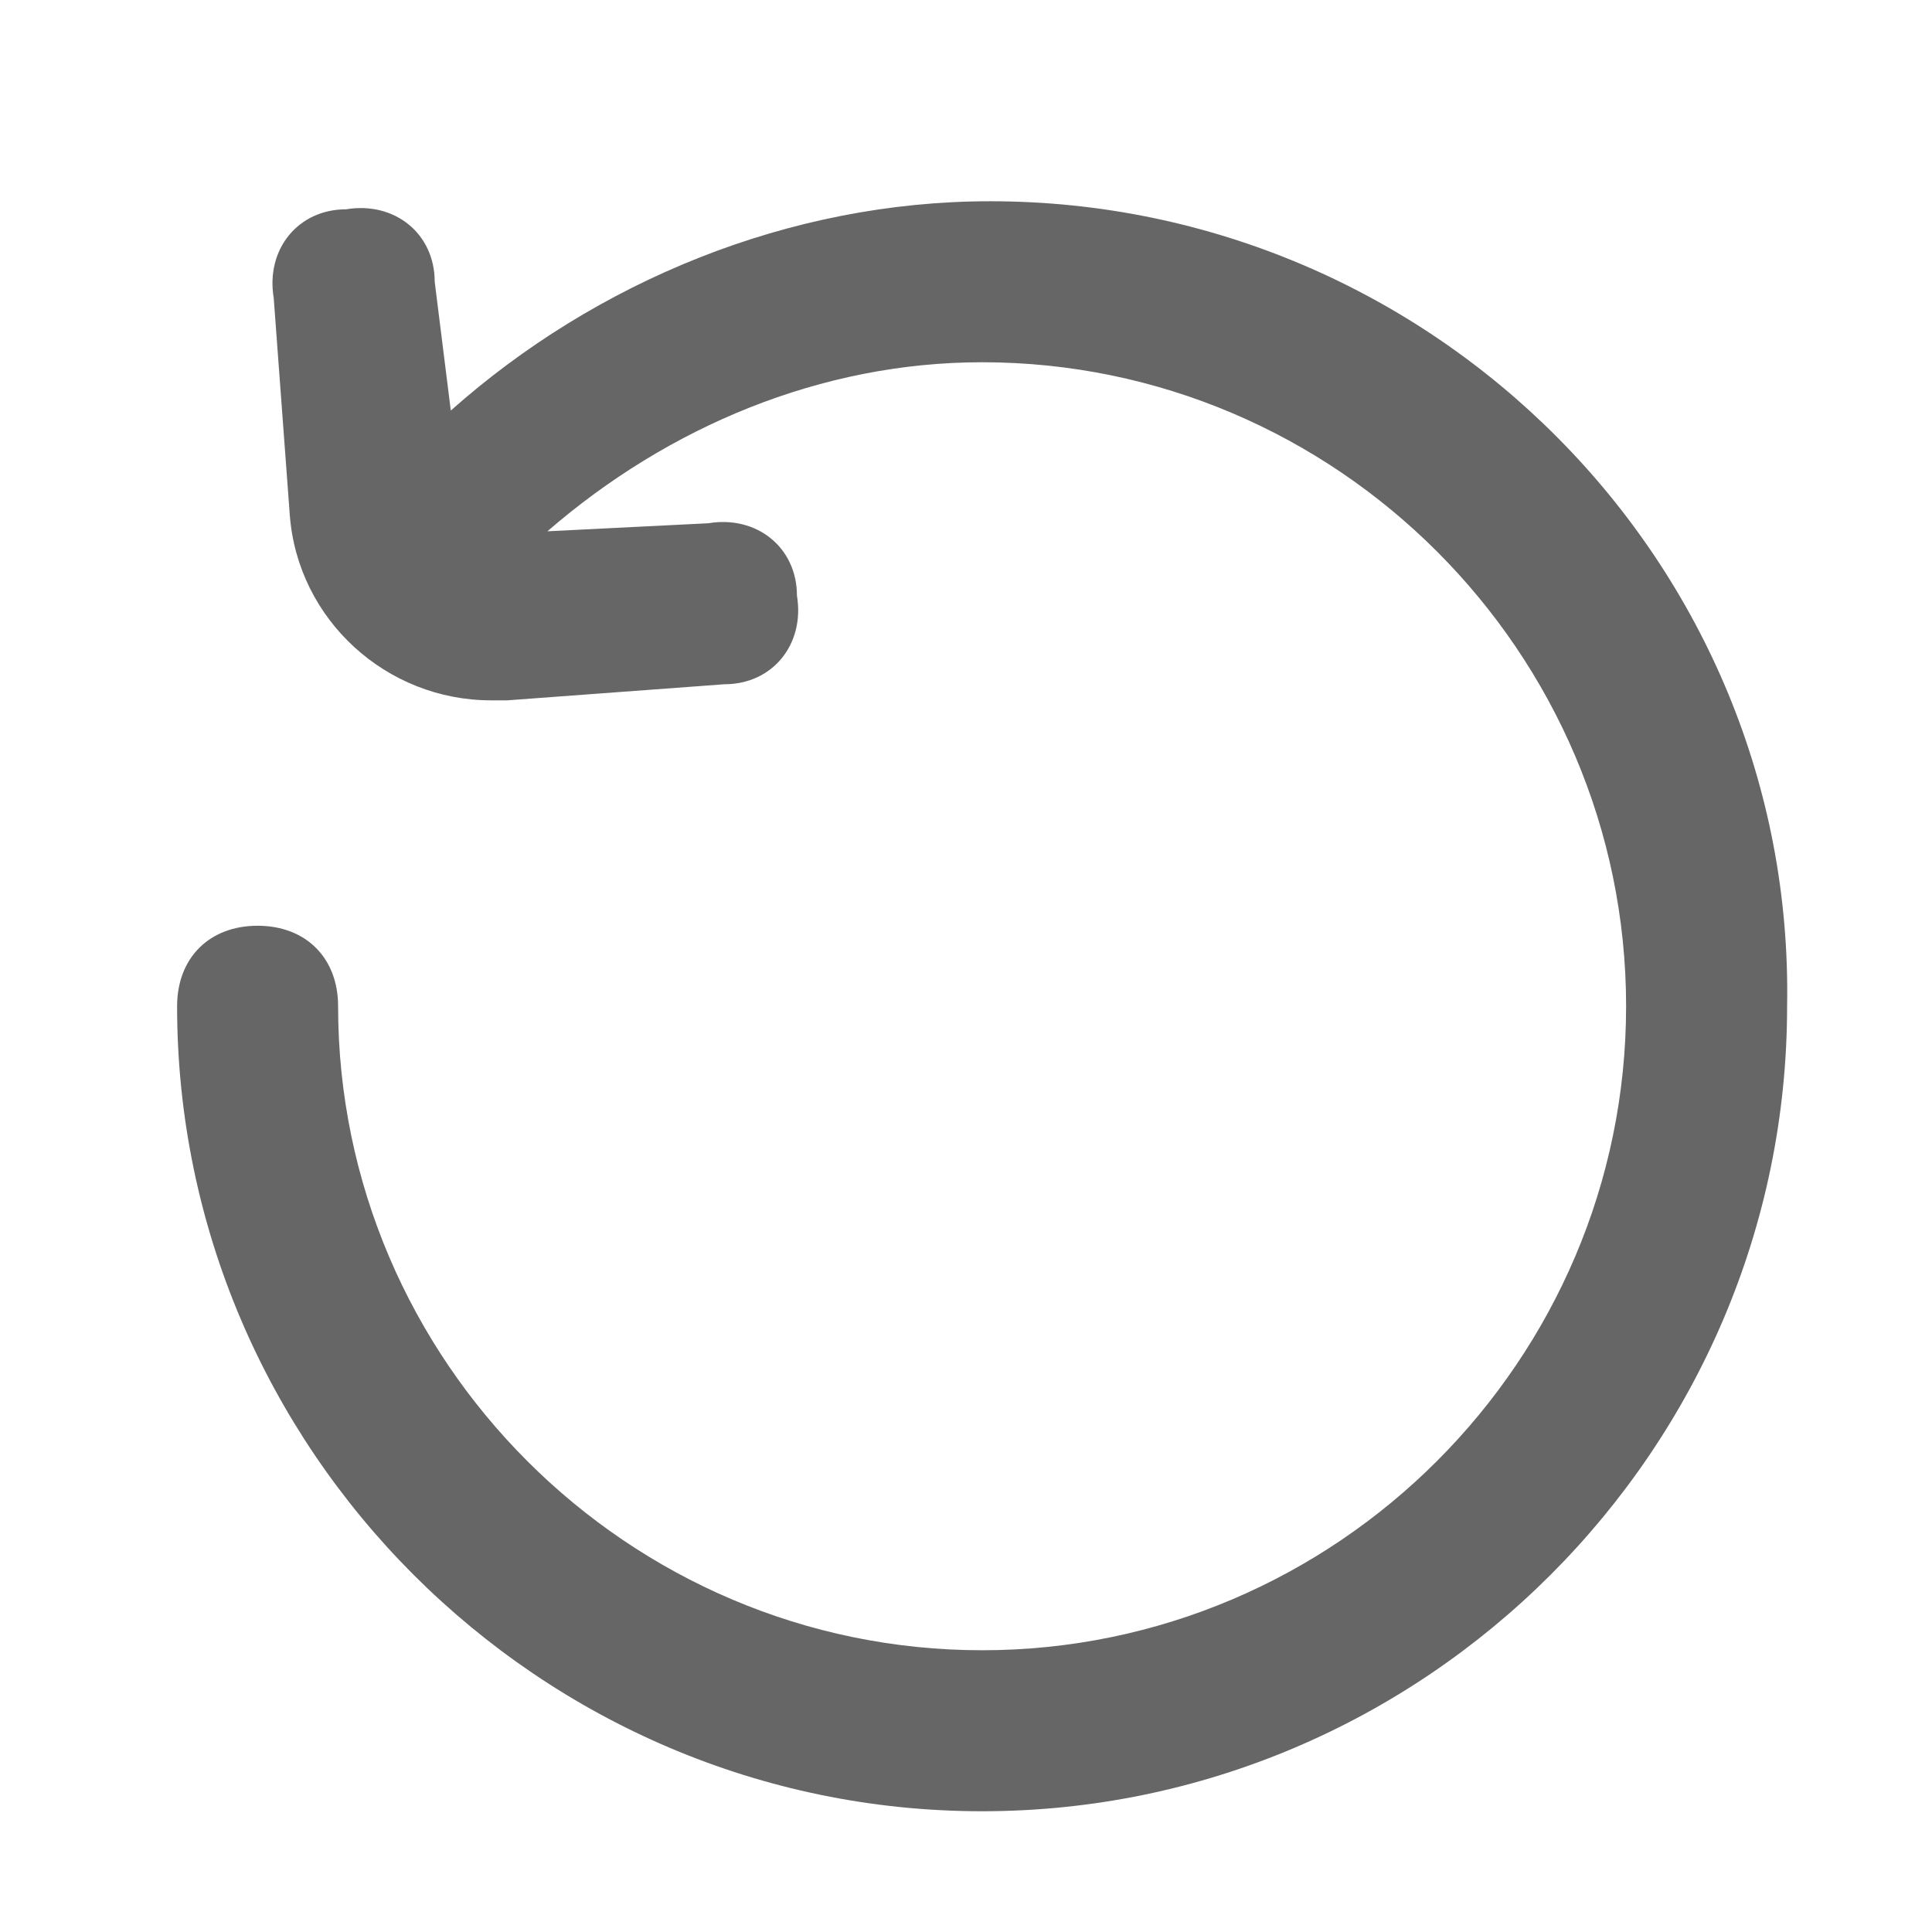
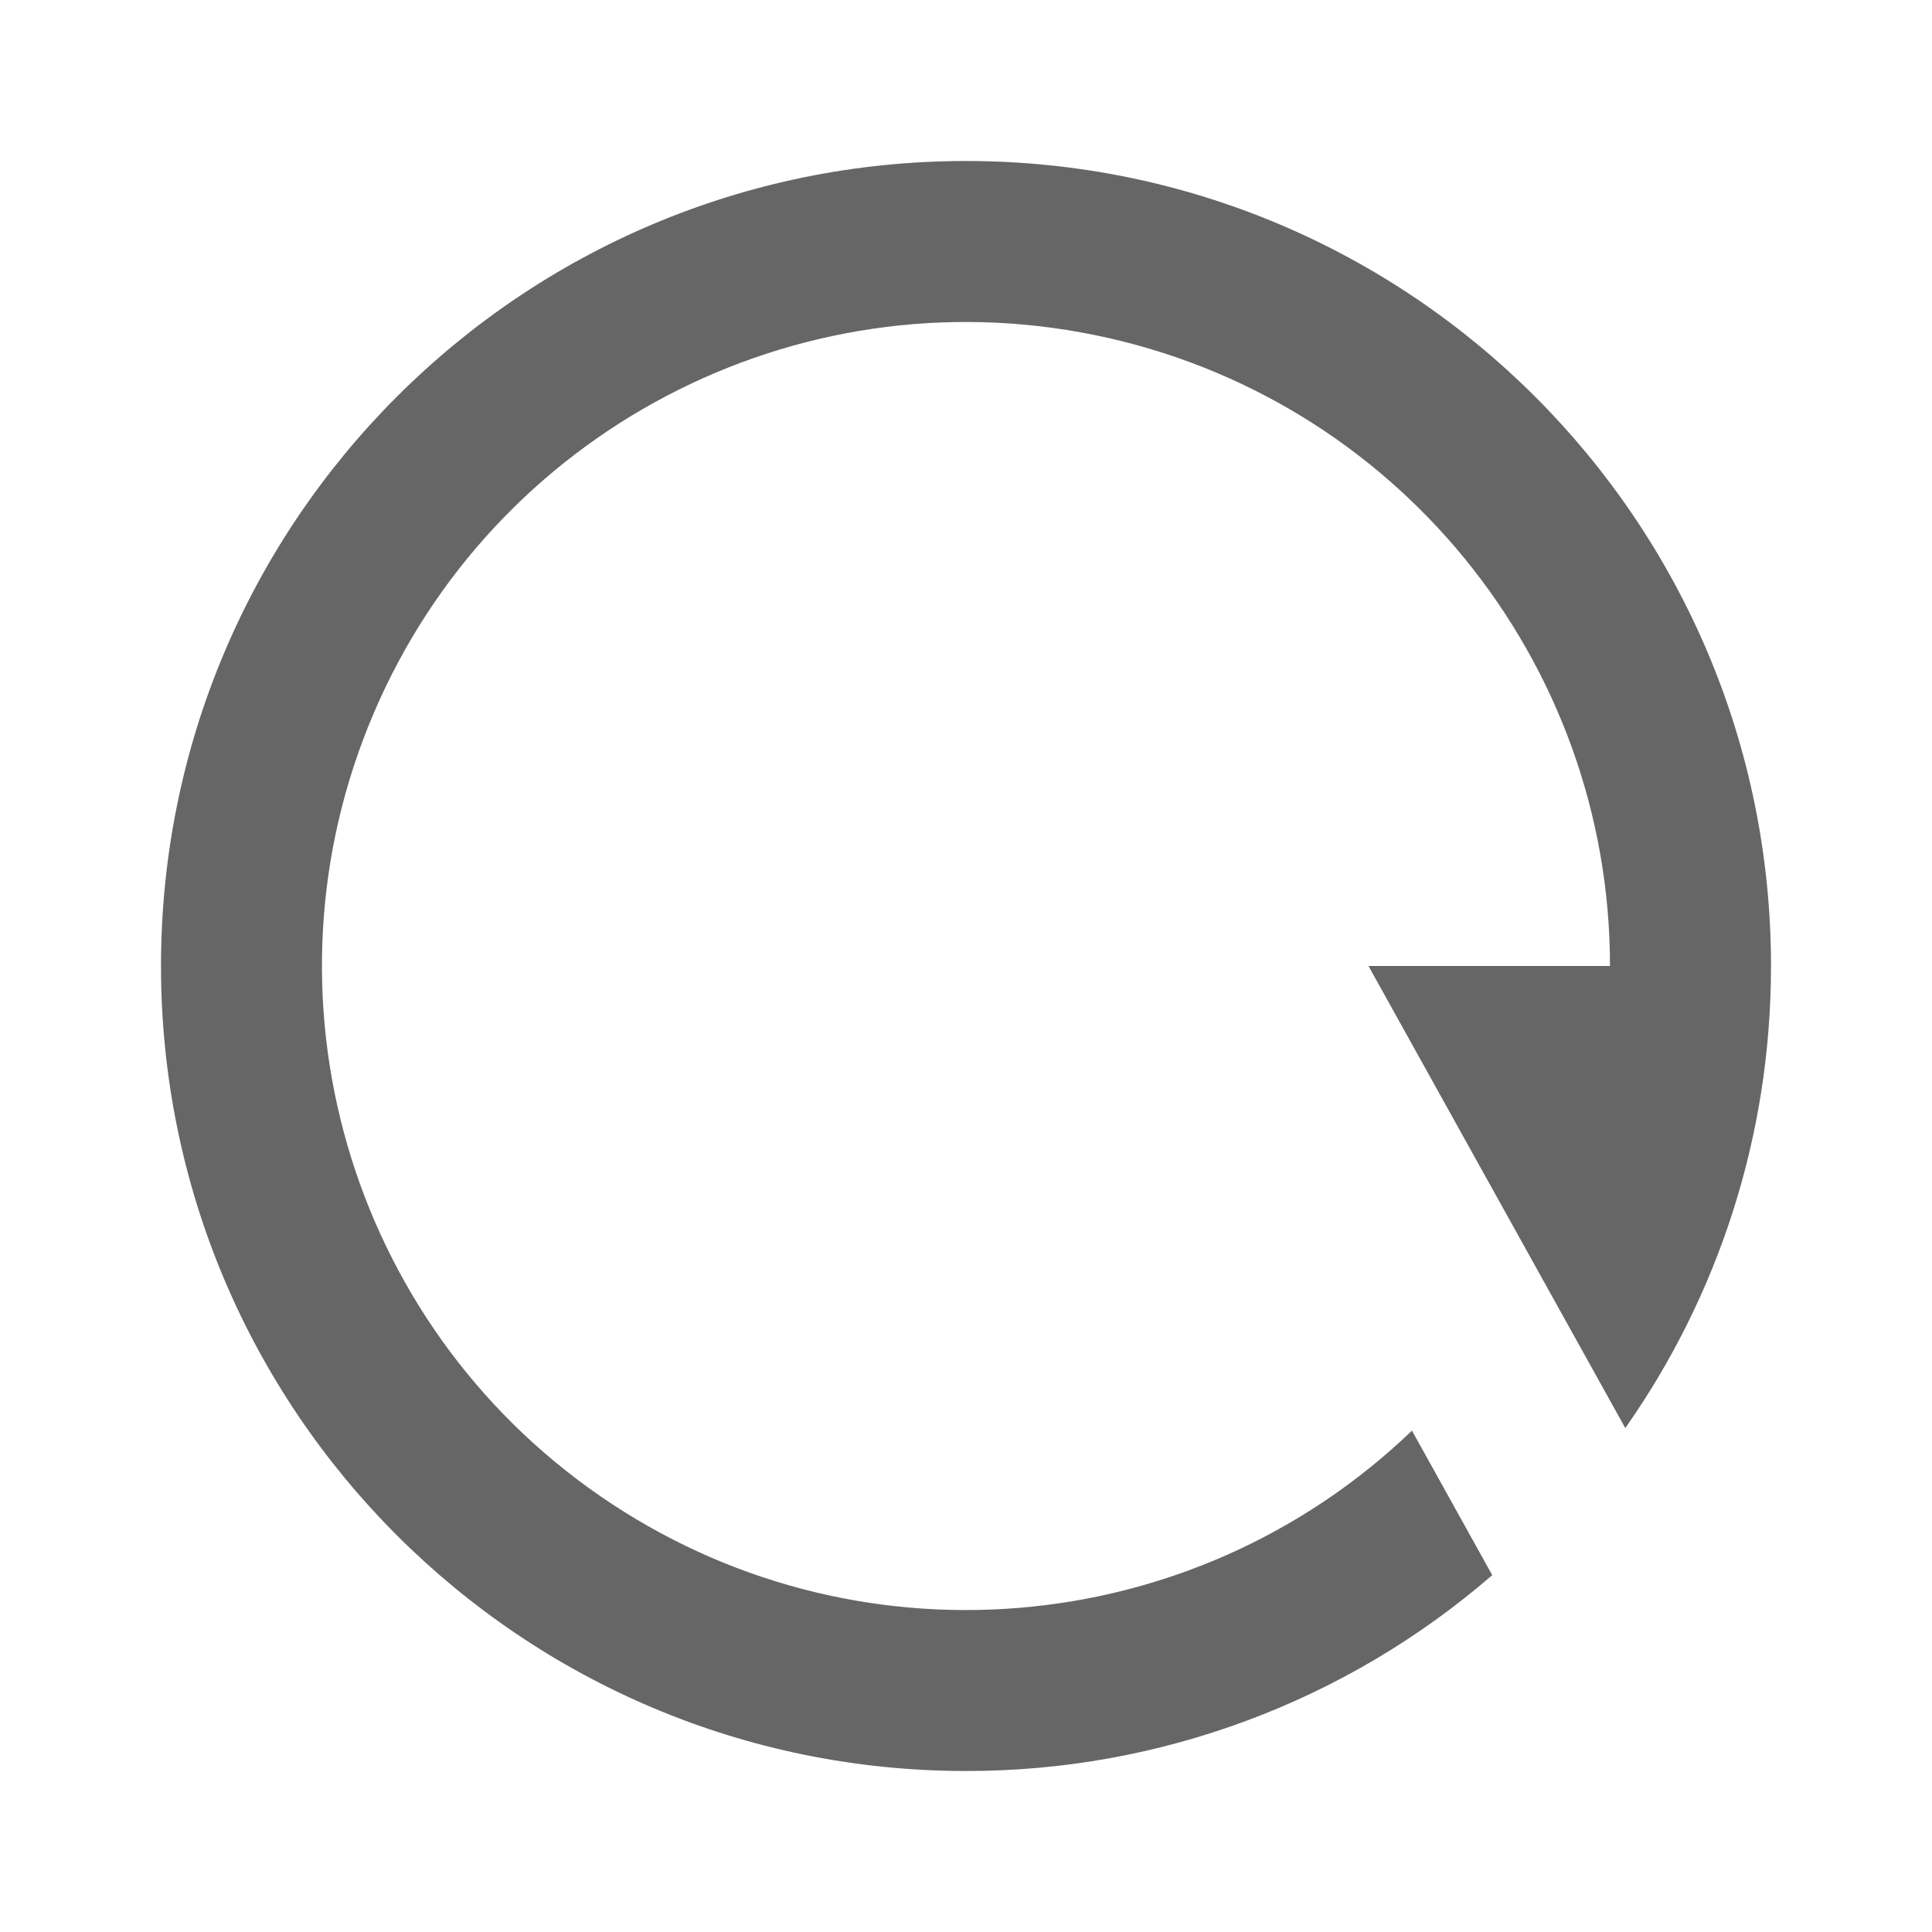
- <svg xmlns="http://www.w3.org/2000/svg" height="16" viewBox="0 0 1024 1024" width="16">
-   <path d="m524.8 106.667c-106.667 0-209.067 42.667-285.867 110.933l-8.533-68.267c0-25.6-21.333-42.667-46.933-38.4-25.6 0-42.667 21.333-38.4 46.933l8.533 115.2c4.267 55.467 51.2 98.133 106.667 98.133h8.533l115.2-8.533c25.6 0 42.667-21.333 38.4-46.933 0-25.6-21.333-42.667-46.933-38.4l-85.333 4.267c64-55.467 145.067-89.6 230.4-89.6 187.733 0 341.333 153.6 341.333 341.333s-153.6 341.333-341.333 341.333-341.333-153.6-341.333-341.333c0-25.6-17.067-42.667-42.667-42.667s-42.667 17.067-42.667 42.667c0 234.667 192 426.667 426.667 426.667s426.667-192 426.667-426.667c4.267-234.667-187.733-426.667-422.4-426.667z" fill="#666" />
+ <svg xmlns="http://www.w3.org/2000/svg" viewBox="0 0 24 24" width="16" height="16">
+   <path fill="none" d="M0 0h24v24H0z" />
+   <path d="M18.537 19.567A9.961 9.961 0 0 1 12 22C6.477 22 2 17.523 2 12S6.477 2 12 2s10 4.477 10 10c0 2.136-.67 4.116-1.81 5.74L17 12h3a8 8 0 1 0-2.46 5.772l.997 1.795z" fill="rgba(102,102,102,1)" />
</svg>
